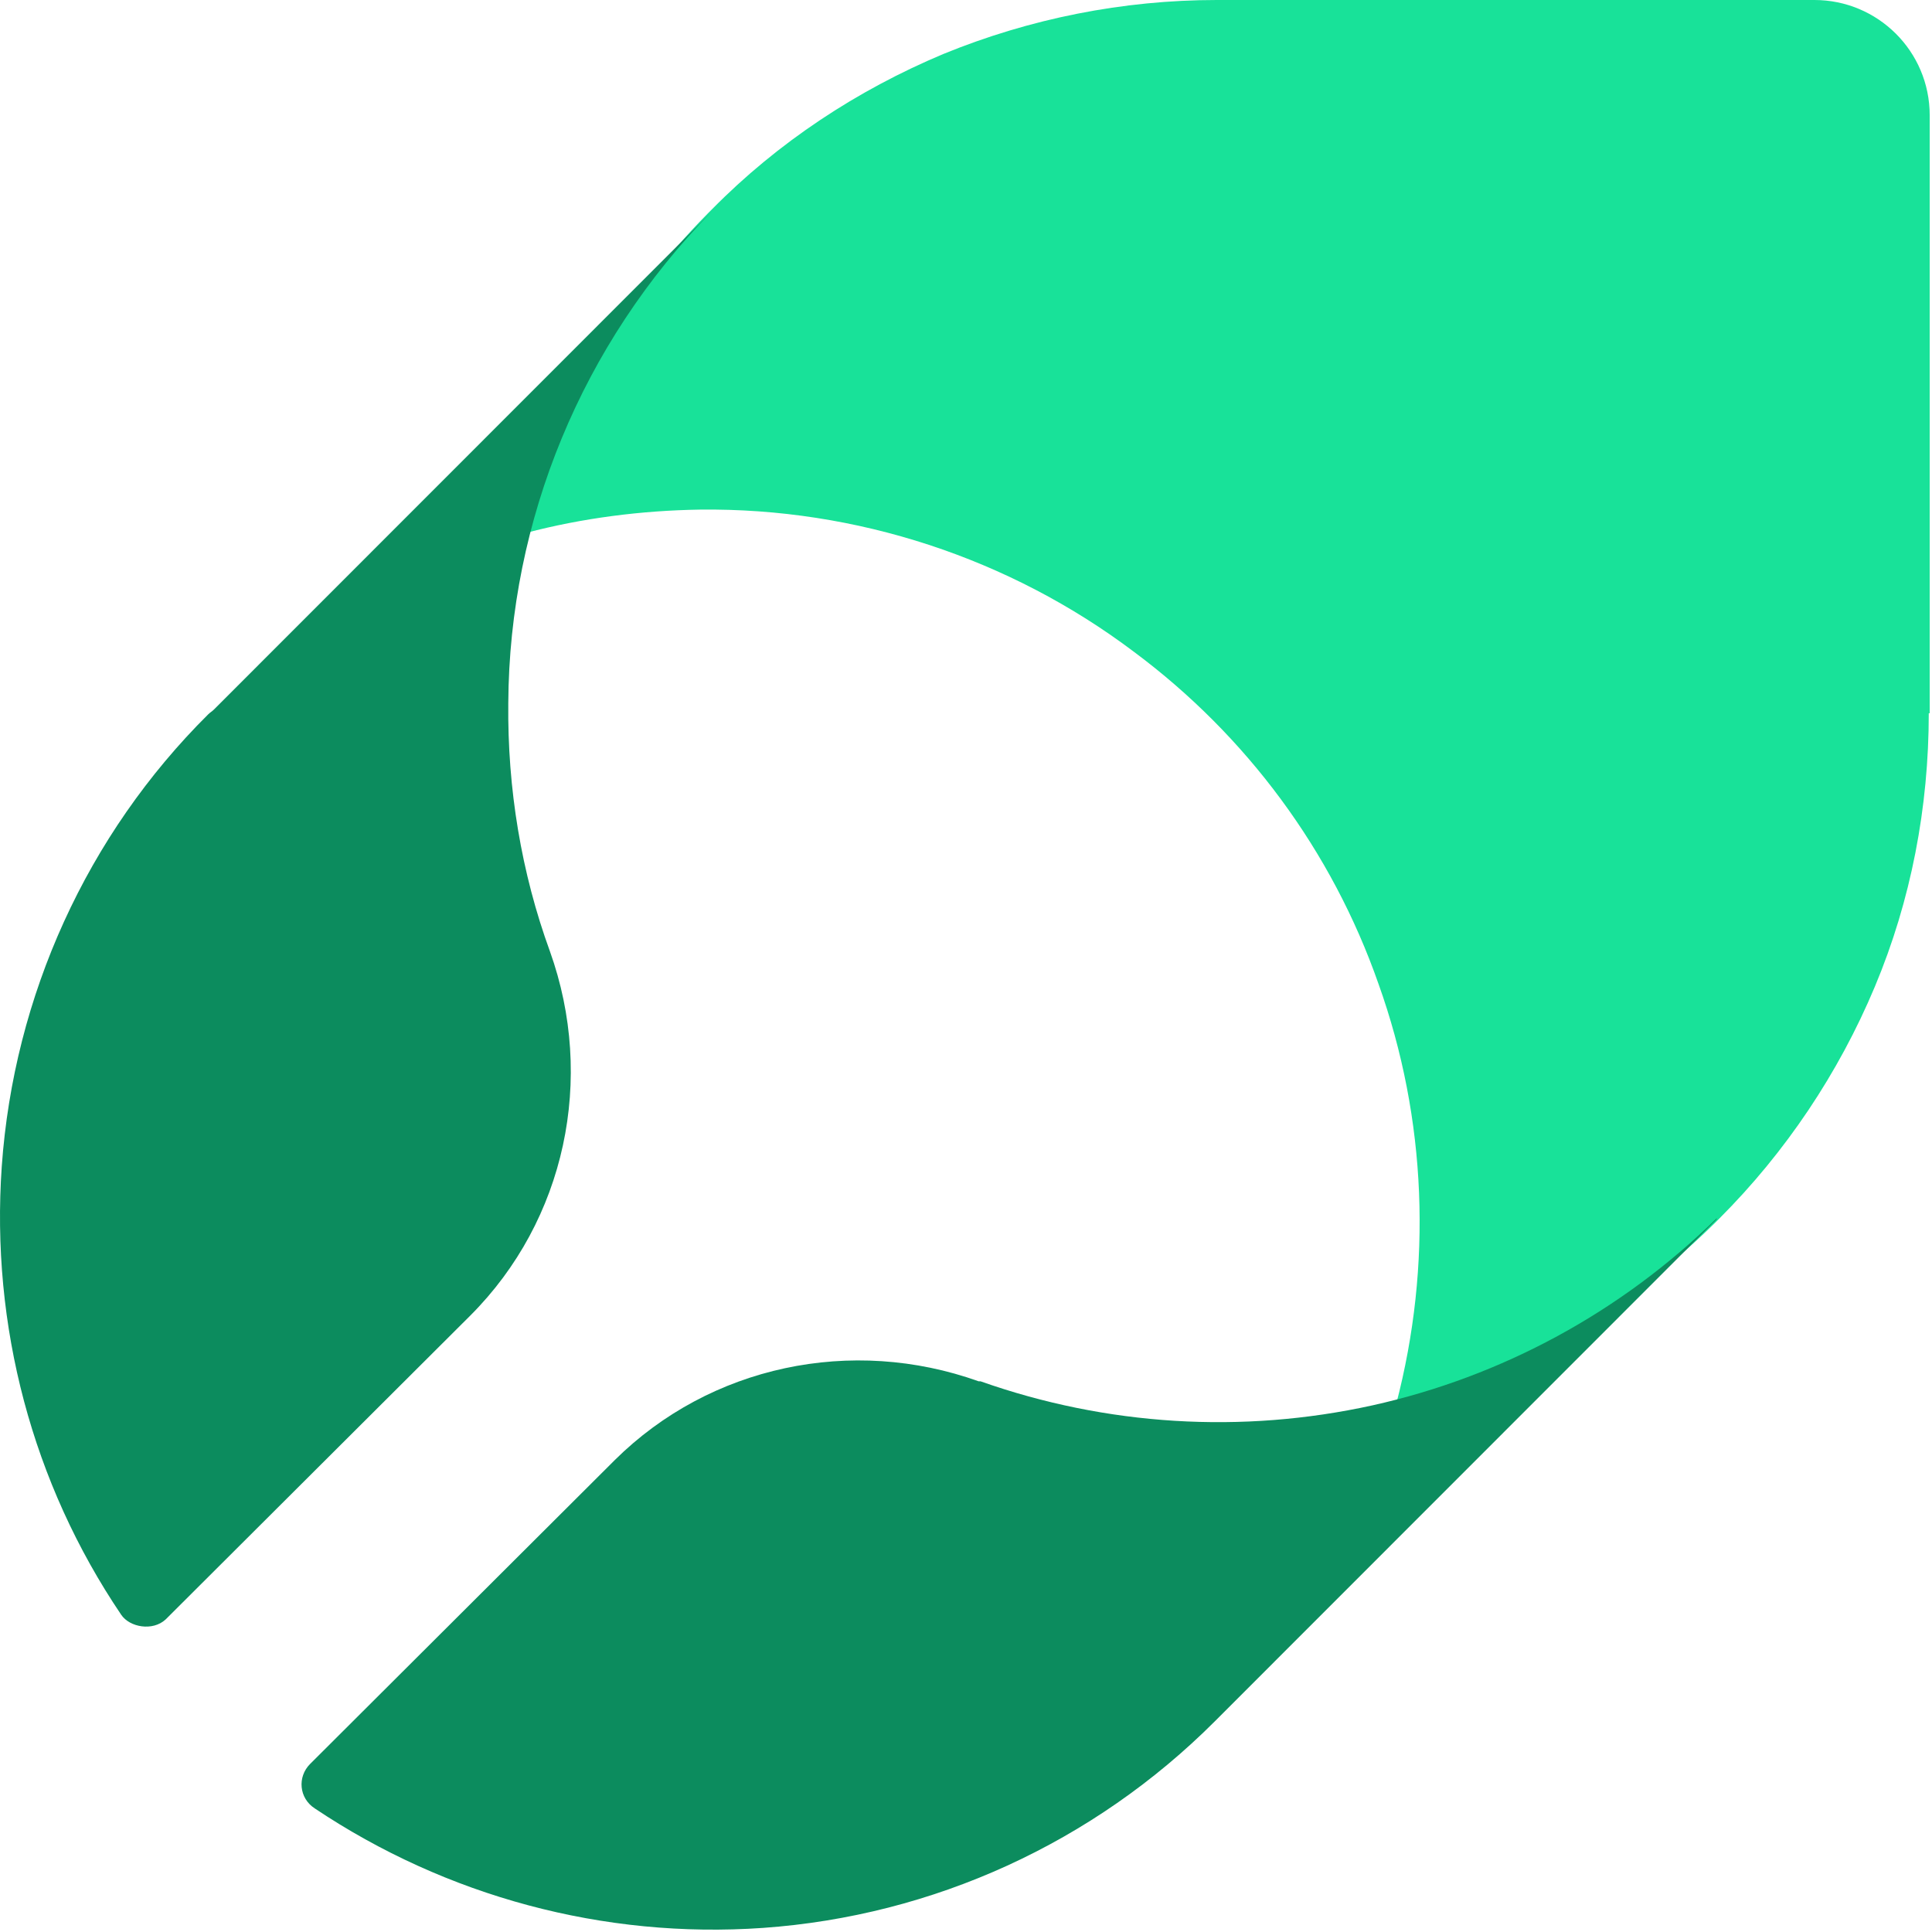
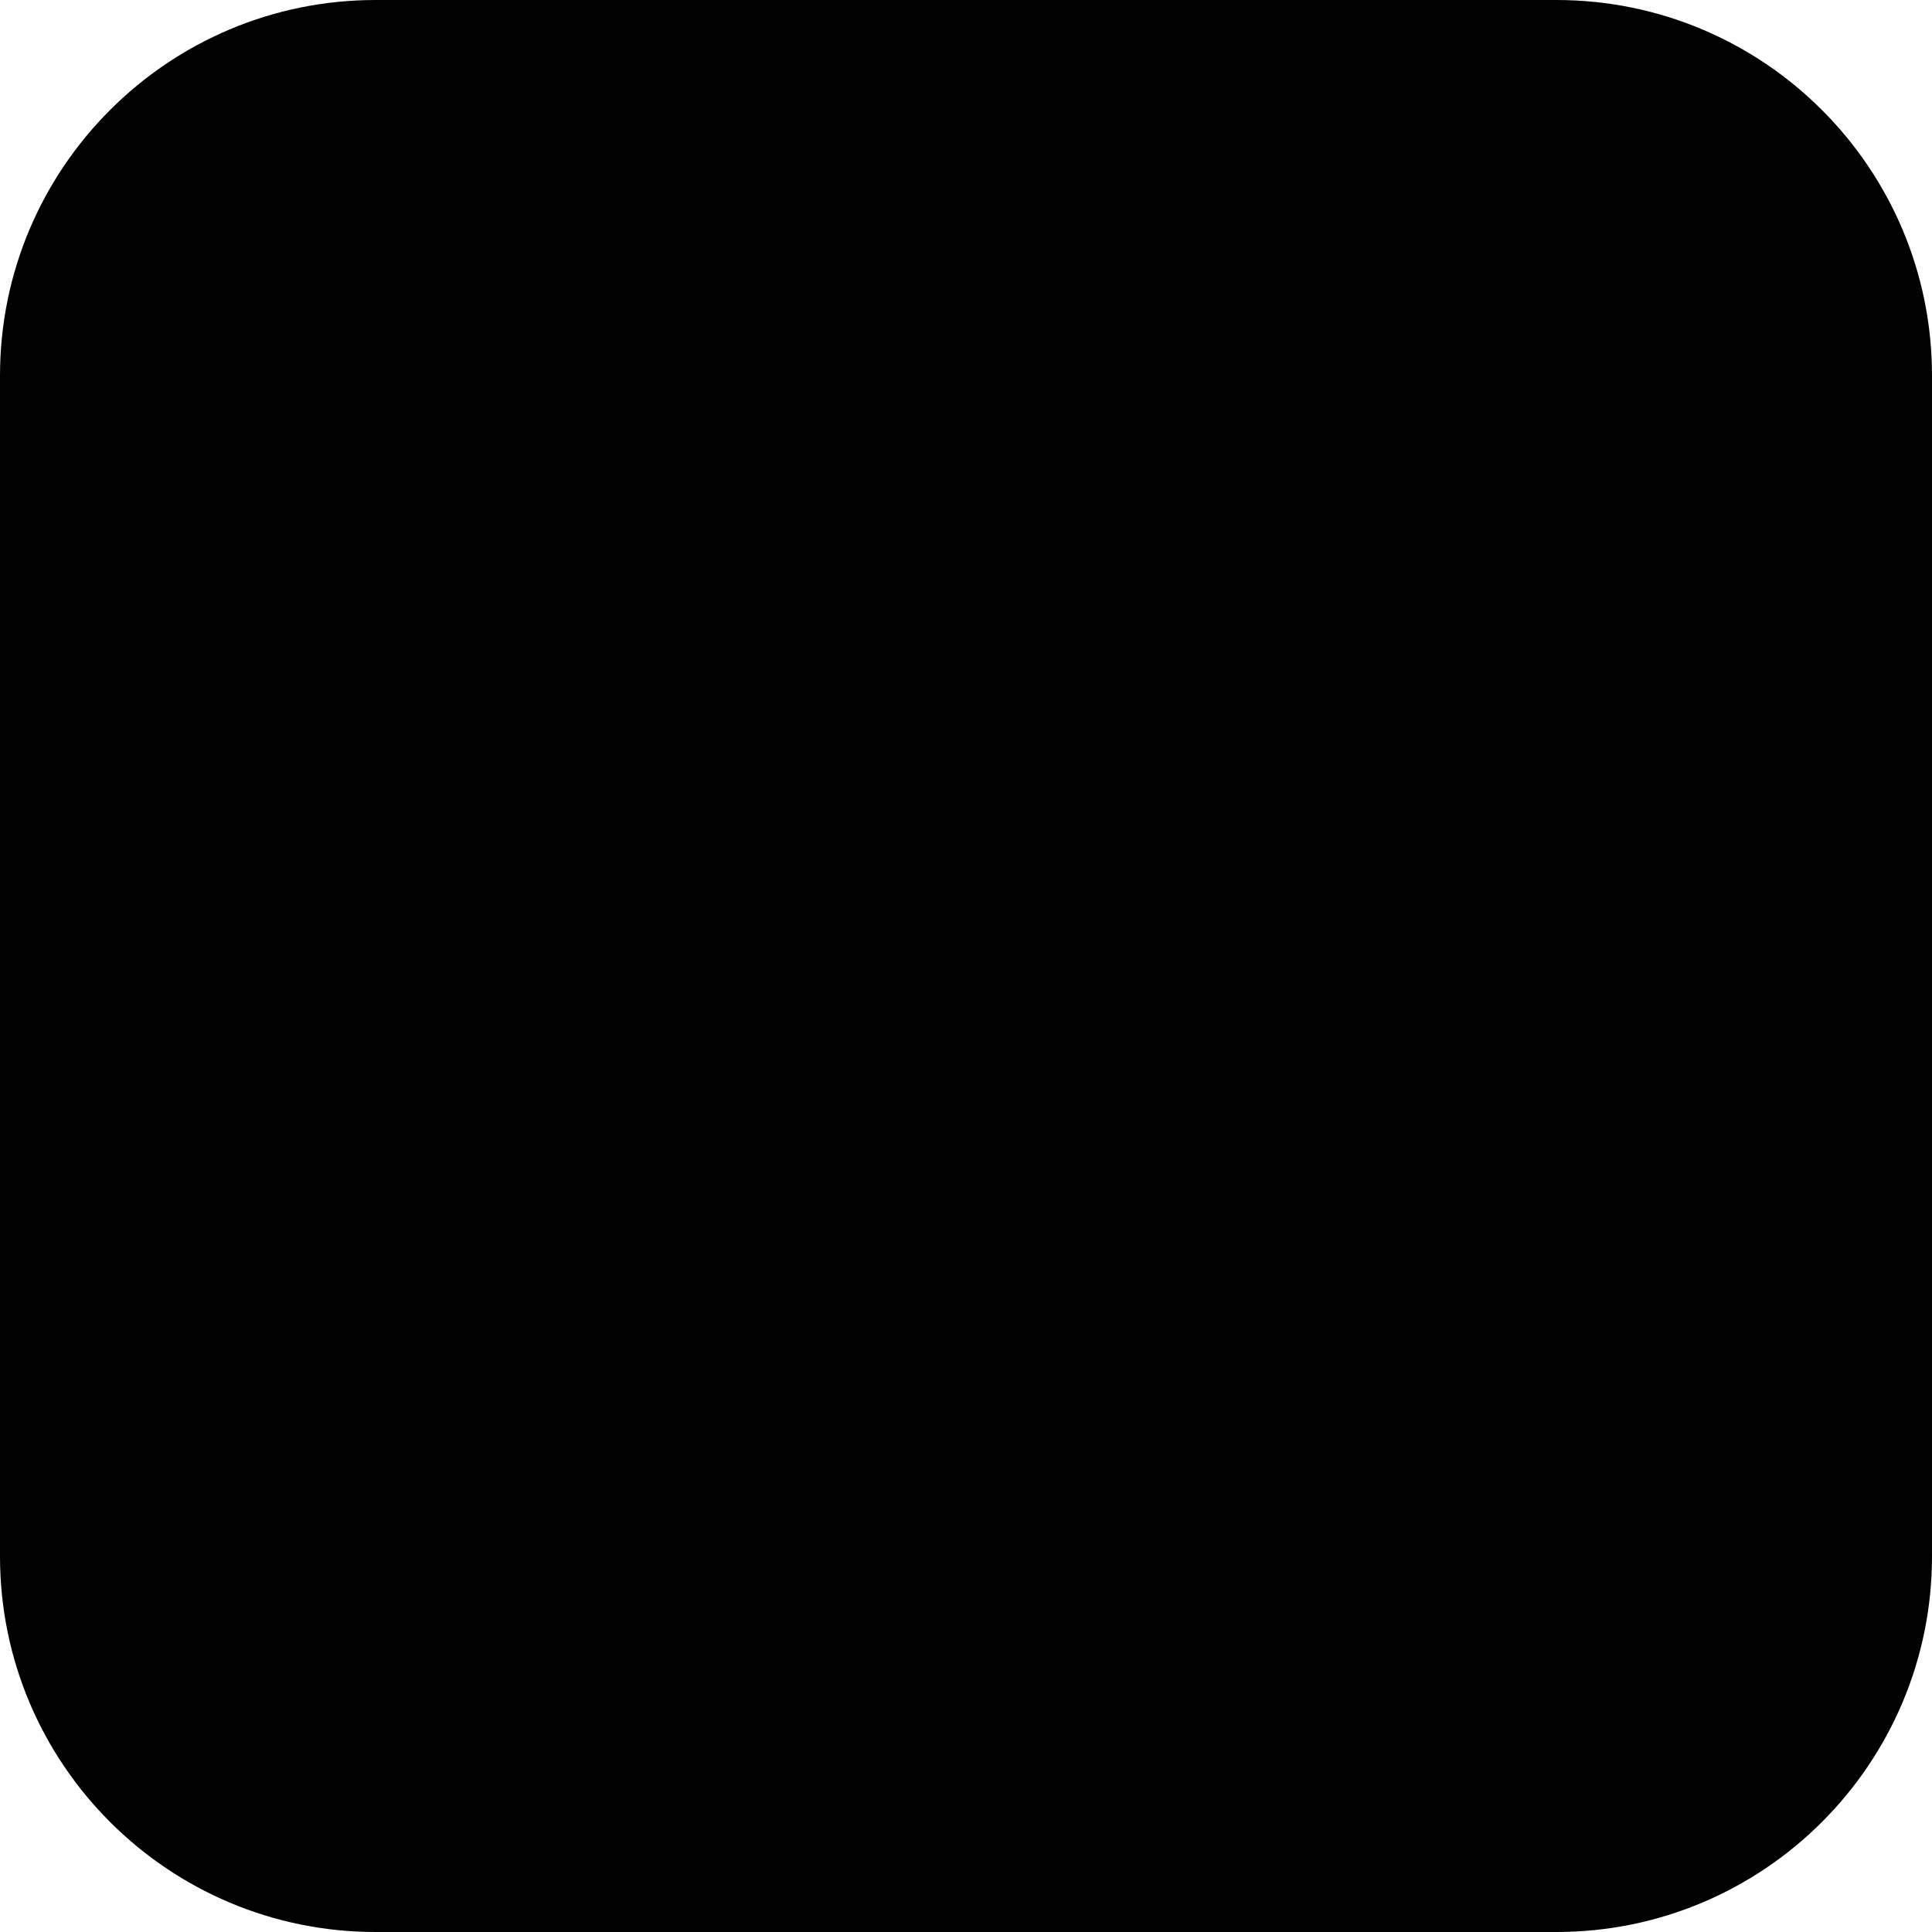
- <svg xmlns="http://www.w3.org/2000/svg" width="502" height="502" viewBox="0 0 502 502" fill="none">
-   <path d="M501.402 185.33V29.962C501.402 13.29 487.876 0 471.453 0H316.156C291.763 0 267.611 4.832 245.15 14.014C222.689 23.438 202.16 36.969 185.012 54.367L183.804 55.575C161.101 78.53 144.92 107.042 136.708 138.454C151.441 134.588 166.656 132.655 181.871 132.413C222.447 131.93 262.298 144.978 294.661 169.383C323.885 191.13 346.104 221.092 358.18 255.645C370.739 290.681 372.188 328.859 362.769 364.862C393.925 356.647 422.666 340.457 445.611 317.744L446.818 316.536C463.966 299.38 477.732 278.841 487.151 256.37C496.571 233.898 501.16 209.735 501.16 185.33H501.402Z" fill="#18E299" />
-   <path d="M132.071 182.706C132.312 135.044 151.32 89.307 184.764 55.125L55.557 184.391C55.076 184.873 54.594 185.113 54.113 185.595C22.593 216.888 3.586 258.774 0.458 303.066C-2.43 344.47 8.397 385.392 31.496 419.575C33.699 422.835 39.677 423.907 43.046 420.778L122.206 341.822C146.989 317.028 154.689 280.198 142.899 247.219C135.44 226.758 131.831 204.852 132.071 182.706Z" fill="#0C8C5E" />
-   <path d="M446.067 316.547C421.284 340.86 390.245 357.71 356.56 365.172C322.634 372.635 287.506 370.468 254.783 358.914C254.783 358.914 254.542 358.914 254.301 358.914C221.338 347.118 184.525 354.821 159.742 379.375L80.581 458.331C77.212 461.701 77.694 467.238 81.784 469.885C115.95 492.754 156.855 503.827 198.24 500.938C242.512 497.809 284.137 478.792 315.656 447.258L316.859 446.054L446.067 316.788V316.547Z" fill="#0C8C5E" />
+ <svg xmlns="http://www.w3.org/2000/svg" viewBox="0 0 36 36">
+   <rect width="36" height="36" rx="7" fill="oklch(0.21 0.034 264.665)" />
+   <g transform="translate(2 2)">
+     <g fill="oklch(0.7 0.19 275)" opacity="0.28">
+       <rect x="24" y="4" width="4" height="4" rx="0.5" />
+       <rect x="9" y="9" width="4" height="4" rx="0.5" />
+       <rect x="14" y="9" width="4" height="4" rx="0.5" />
+       <rect x="19" y="9" width="4" height="4" rx="0.5" />
+       <rect x="24" y="14" width="4" height="4" rx="0.5" />
+       <rect x="9" y="19" width="4" height="4" rx="0.5" />
+       <rect x="14" y="19" width="4" height="4" rx="0.5" />
+       <rect x="19" y="19" width="4" height="4" rx="0.5" />
+       <rect x="24" y="24" width="4" height="4" rx="0.5" />
+     </g>
+     <g fill="oklch(0.7 0.19 275)">
+       <rect x="4" y="4" width="4" height="4" rx="0.5" />
+       <rect x="9" y="4" width="4" height="4" rx="0.5" />
+       <rect x="14" y="4" width="4" height="4" rx="0.5" />
+       <rect x="19" y="4" width="4" height="4" rx="0.5" />
+       <rect x="4" y="9" width="4" height="4" rx="0.5" />
+       <rect x="24" y="9" width="4" height="4" rx="0.5" />
+       <rect x="4" y="14" width="4" height="4" rx="0.5" />
+       <rect x="9" y="14" width="4" height="4" rx="0.5" />
+       <rect x="14" y="14" width="4" height="4" rx="0.5" />
+       <rect x="19" y="14" width="4" height="4" rx="0.5" />
+       <rect x="4" y="19" width="4" height="4" rx="0.5" />
+       <rect x="24" y="19" width="4" height="4" rx="0.5" />
+       <rect x="4" y="24" width="4" height="4" rx="0.5" />
+       <rect x="9" y="24" width="4" height="4" rx="0.5" />
+       <rect x="14" y="24" width="4" height="4" rx="0.5" />
+       <rect x="19" y="24" width="4" height="4" rx="0.5" />
+     </g>
+   </g>
</svg>
